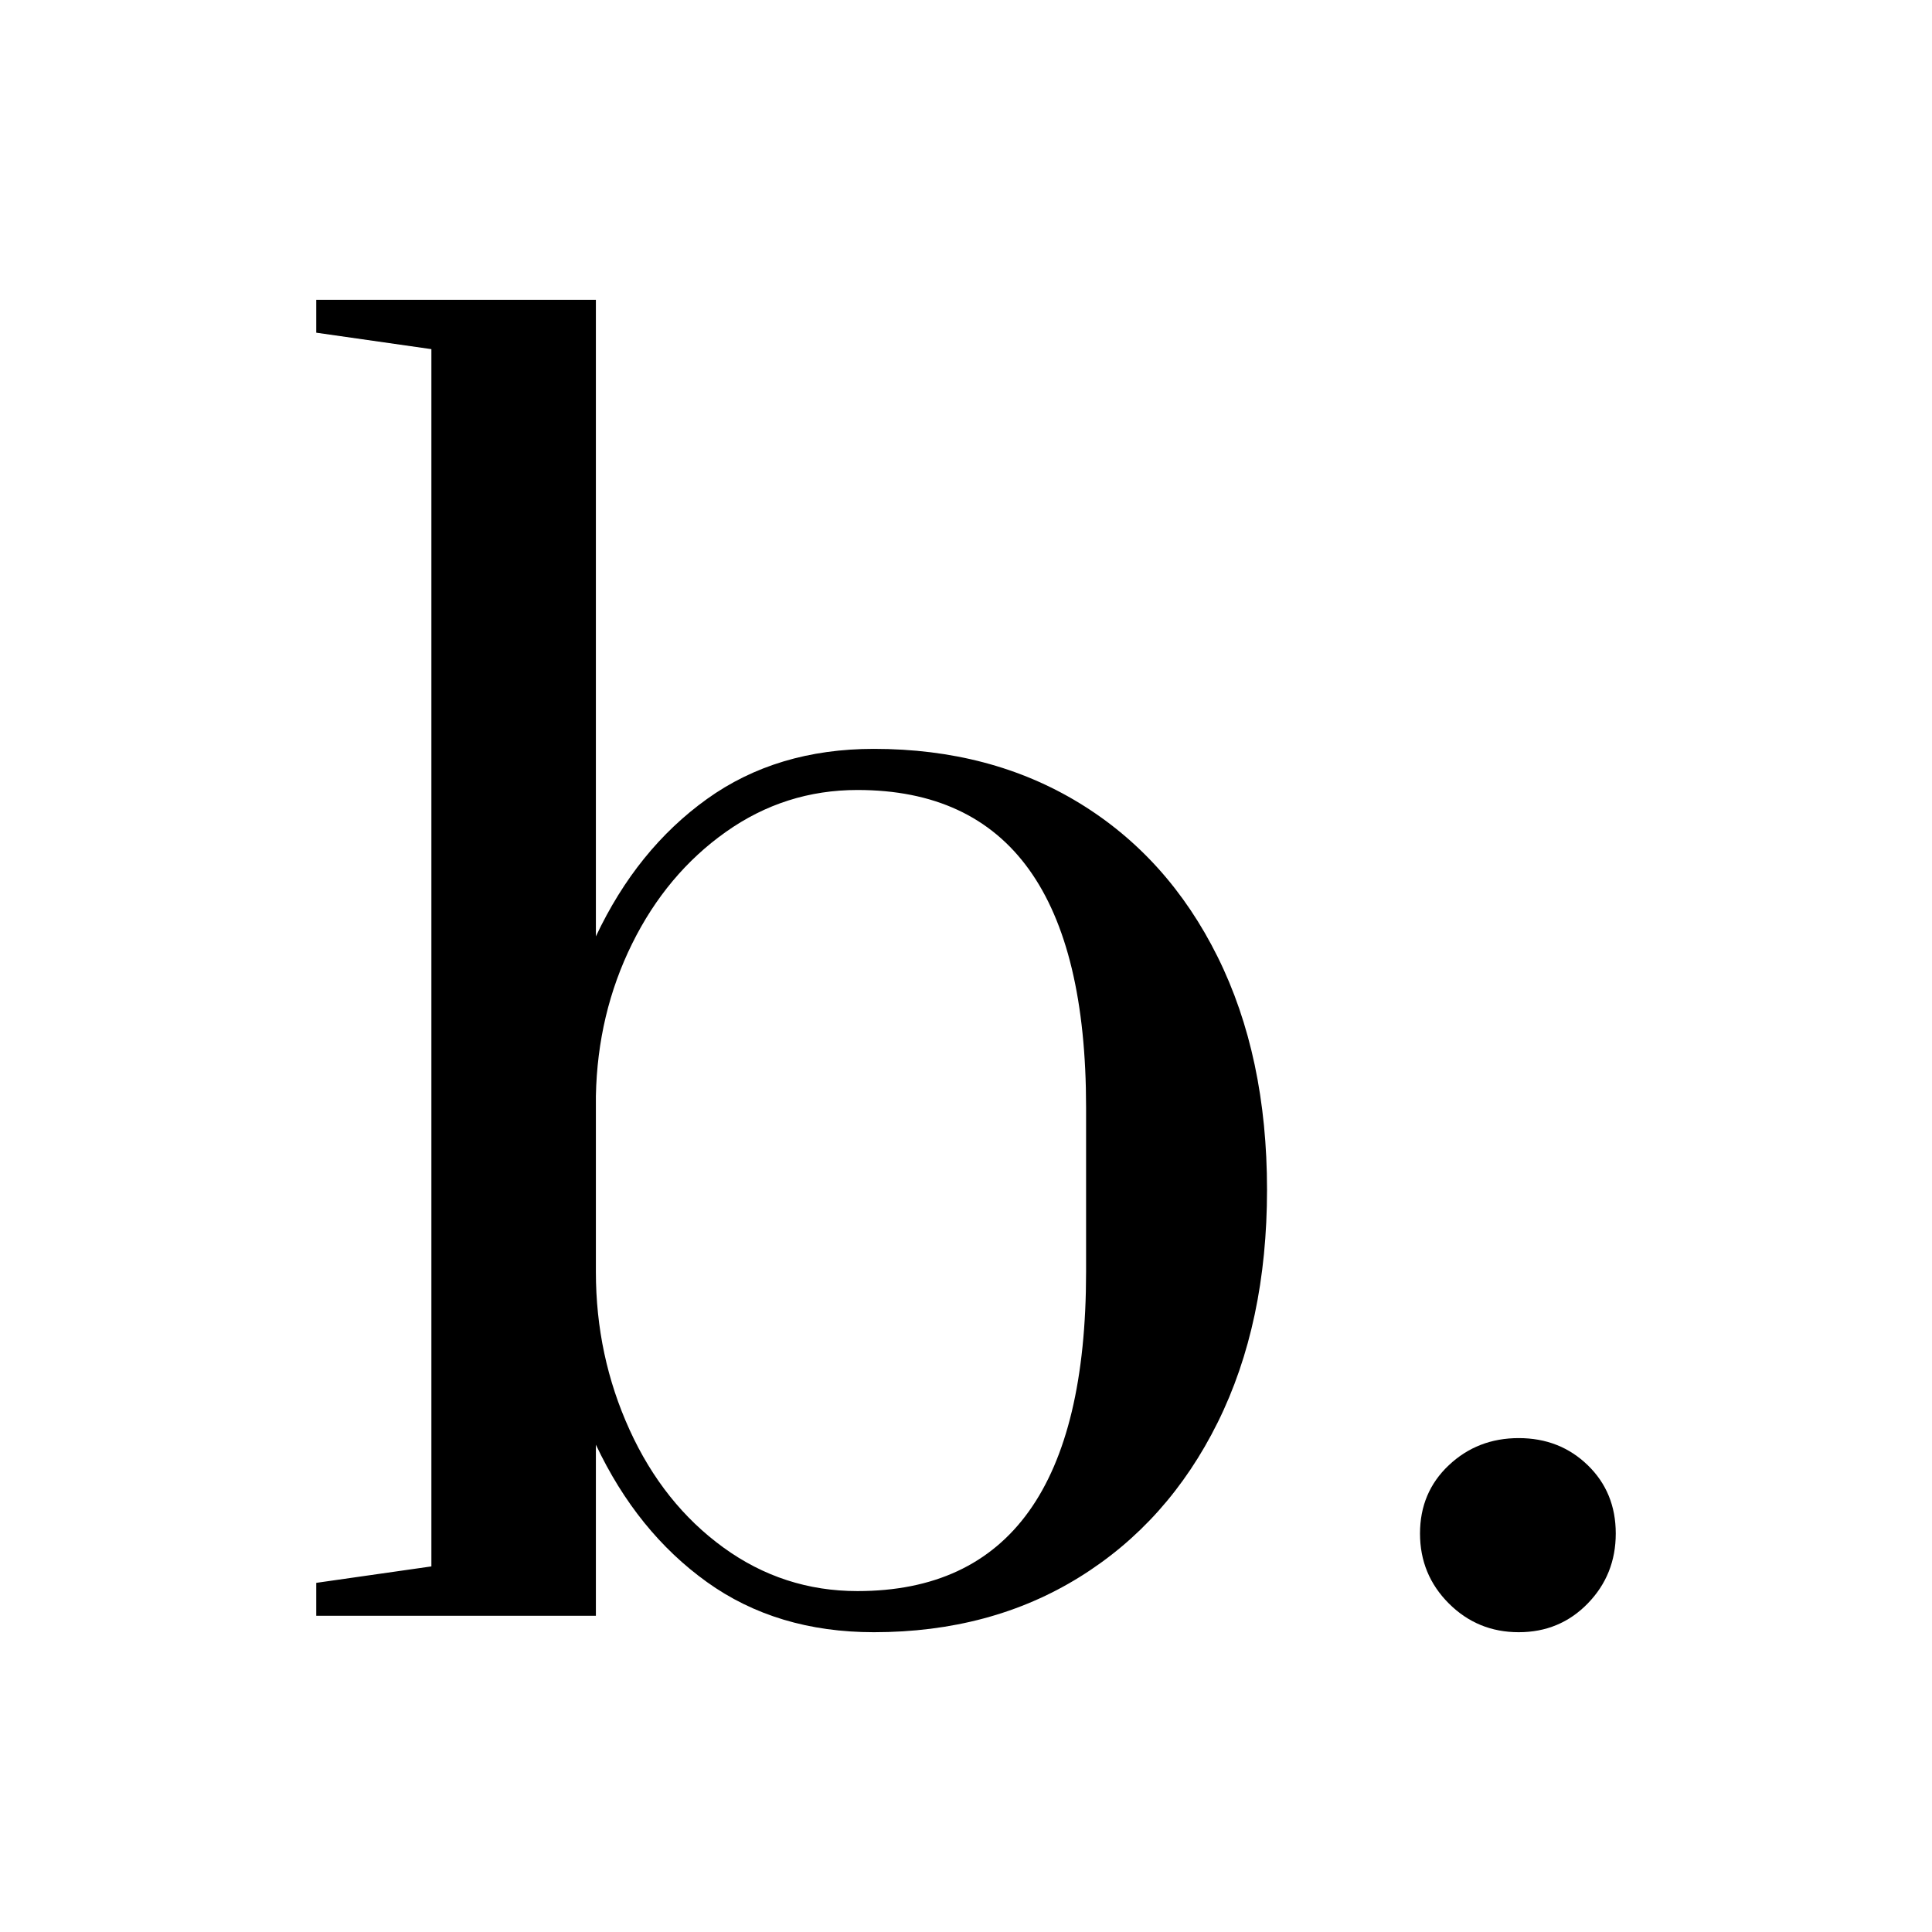
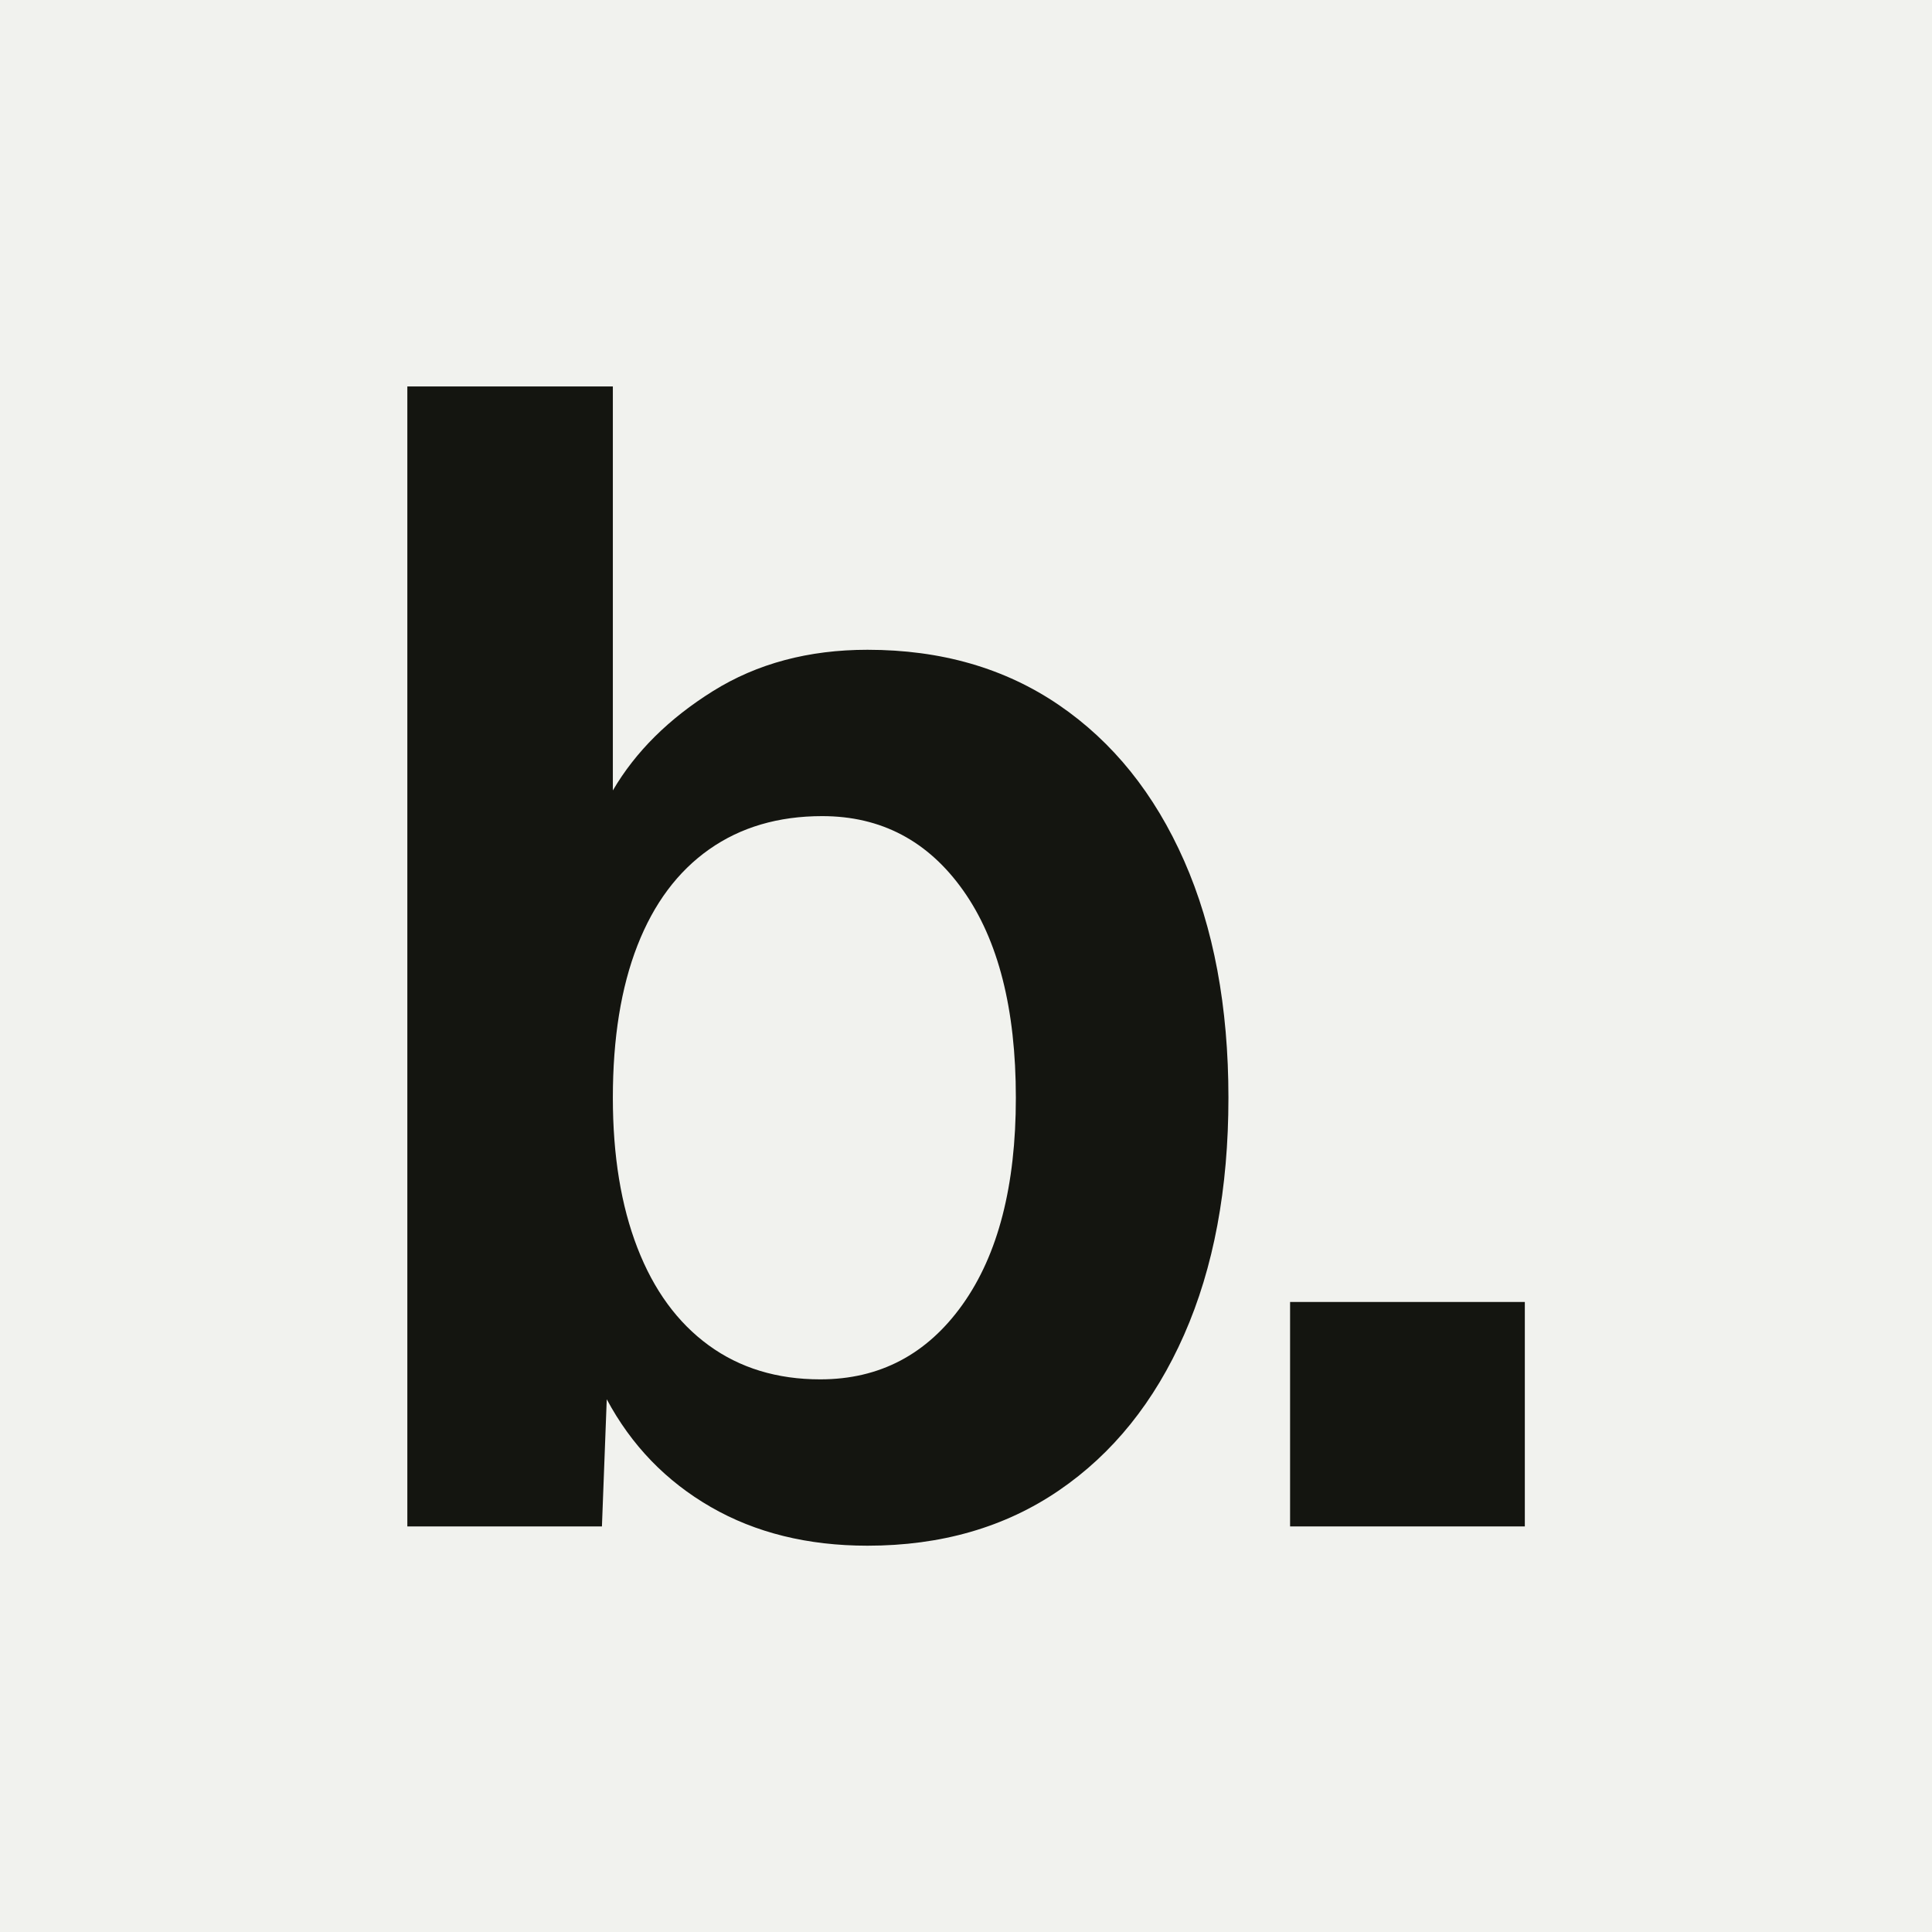
- <svg xmlns="http://www.w3.org/2000/svg" viewBox="-172.25 -982.25 1174.5 1174.5" width="128" height="128" role="img" aria-label="bro">
-   <g transform="scale(1 -1)" fill="#000000">
-     <path transform="translate(0 0)" d="M190 104V0H20V20L90 30V770L20 780V800H190V413Q215 466 257.5 496.5Q300 527 359 527Q430 527 484.0 494.0Q538 461 568.0 400.5Q598 340 598 259Q598 178 568.0 117.5Q538 57 484.0 23.5Q430 -10 359 -10Q300 -10 257.5 20.5Q215 51 190 104ZM488 209V309Q488 502 349 502Q305 502 269.0 476.5Q233 451 212.0 408.5Q191 366 190 316V209Q190 158 210.5 113.0Q231 68 267.5 41.5Q304 15 349 15Q488 15 488 209Z" />
-     <path transform="translate(641 0)" d="M50 50Q50 75 67.5 91.5Q85 108 110 108Q135 108 152.0 91.5Q169 75 169 50Q169 25 152.0 7.5Q135 -10 110 -10Q85 -10 67.5 7.5Q50 25 50 50Z" />
+ <svg xmlns="http://www.w3.org/2000/svg" viewBox="-183.3 -950.7 1203.3 1203.3" width="128" height="128" role="img" aria-label="bro">
+   <rect x="-183.3" y="-950.7" width="1203.3" height="1203.3" fill="#f1f2ee" />
+   <g transform="scale(1 -1)" fill="#141510">
+     <path transform="translate(0 0)" d="M357 -12Q301.2 -12 259.4 12.1Q217.6 36.2 194.6 79.2L191.6 0H70.4V710H198.4V458.4Q219.6 494.6 260.8 520.3Q302 546 357 546Q425.8 546 476.2 511.6Q526.6 477.2 554.2 414.6Q581.8 352 581.8 267Q581.8 182 554.2 119.4Q526.6 56.8 476.2 22.4Q425.8 -12 357 -12ZM327.6 91.6Q383 91.6 416.2 138.2Q449.4 184.8 449.4 267Q449.4 349.8 416.6 396.1Q383.8 442.4 328.8 442.4Q287.8 442.4 258.4 421.7Q229 401 213.7 361.8Q198.4 322.6 198.4 267Q198.4 213 213.7 173.5Q229 134 258.1 112.8Q287.2 91.6 327.6 91.6Z" />
+     <path transform="translate(581 0)" d="M39.2 0V139.8H185.4V0Z" />
  </g>
</svg>
